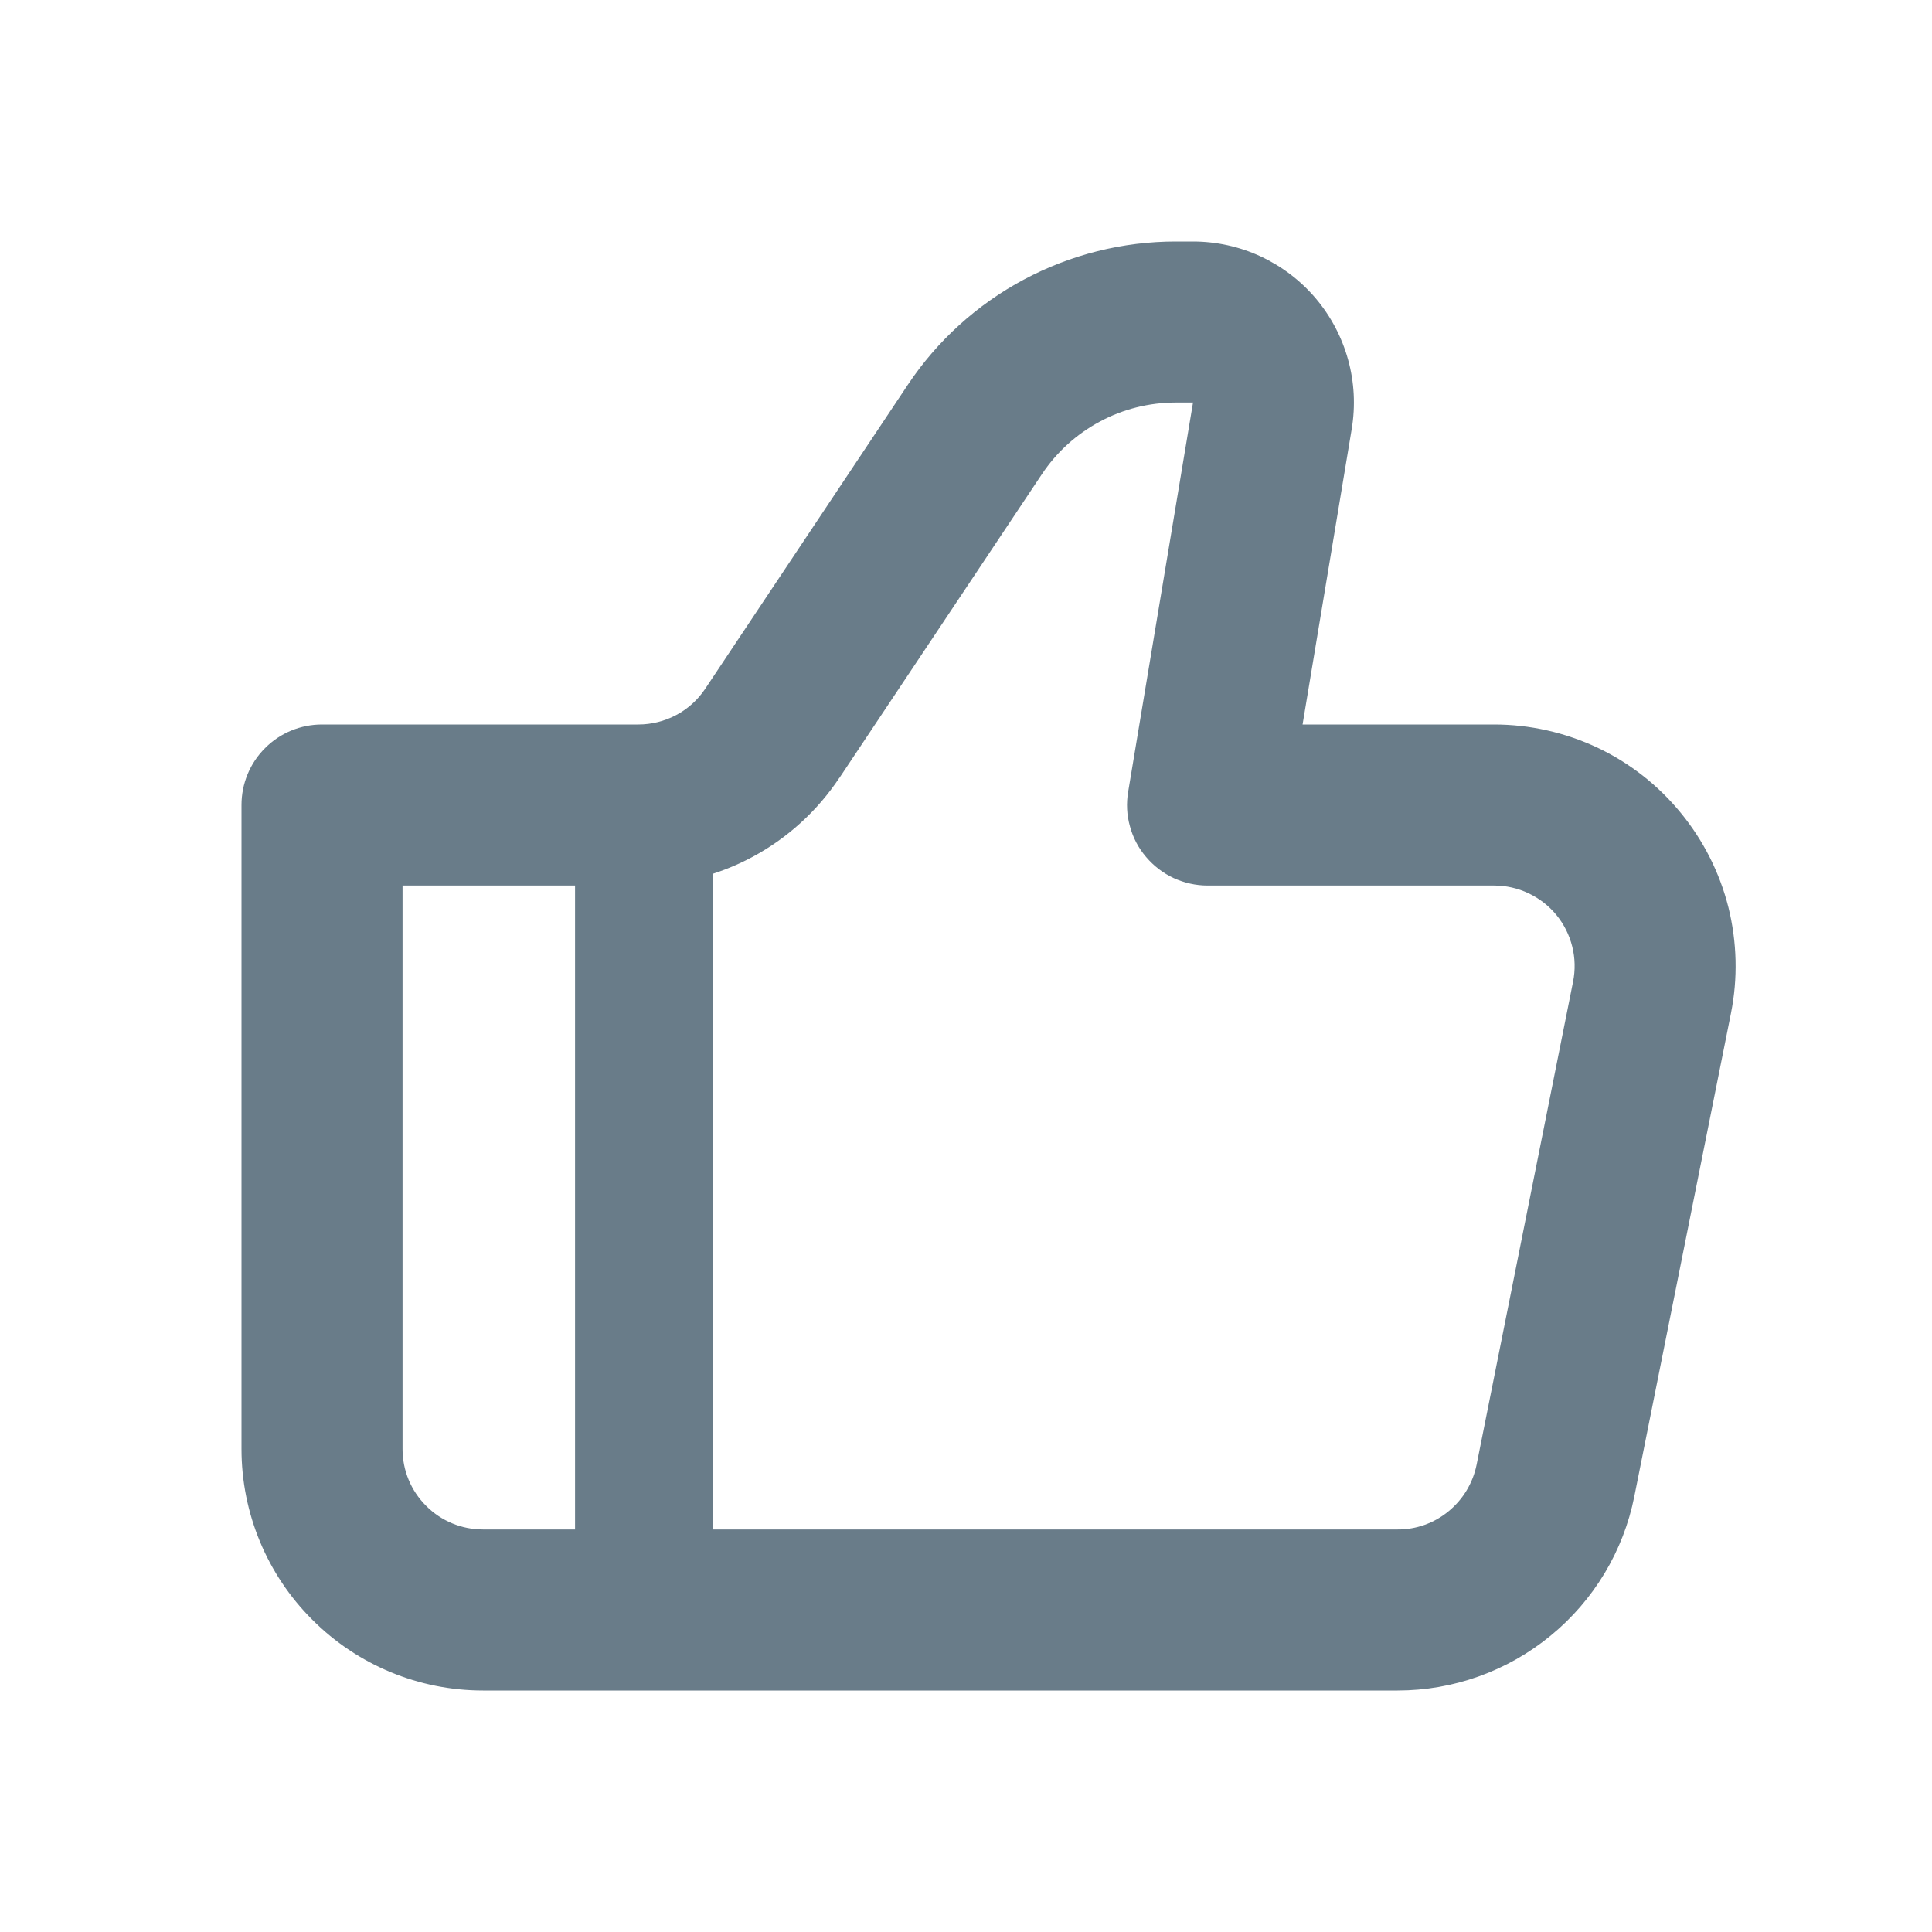
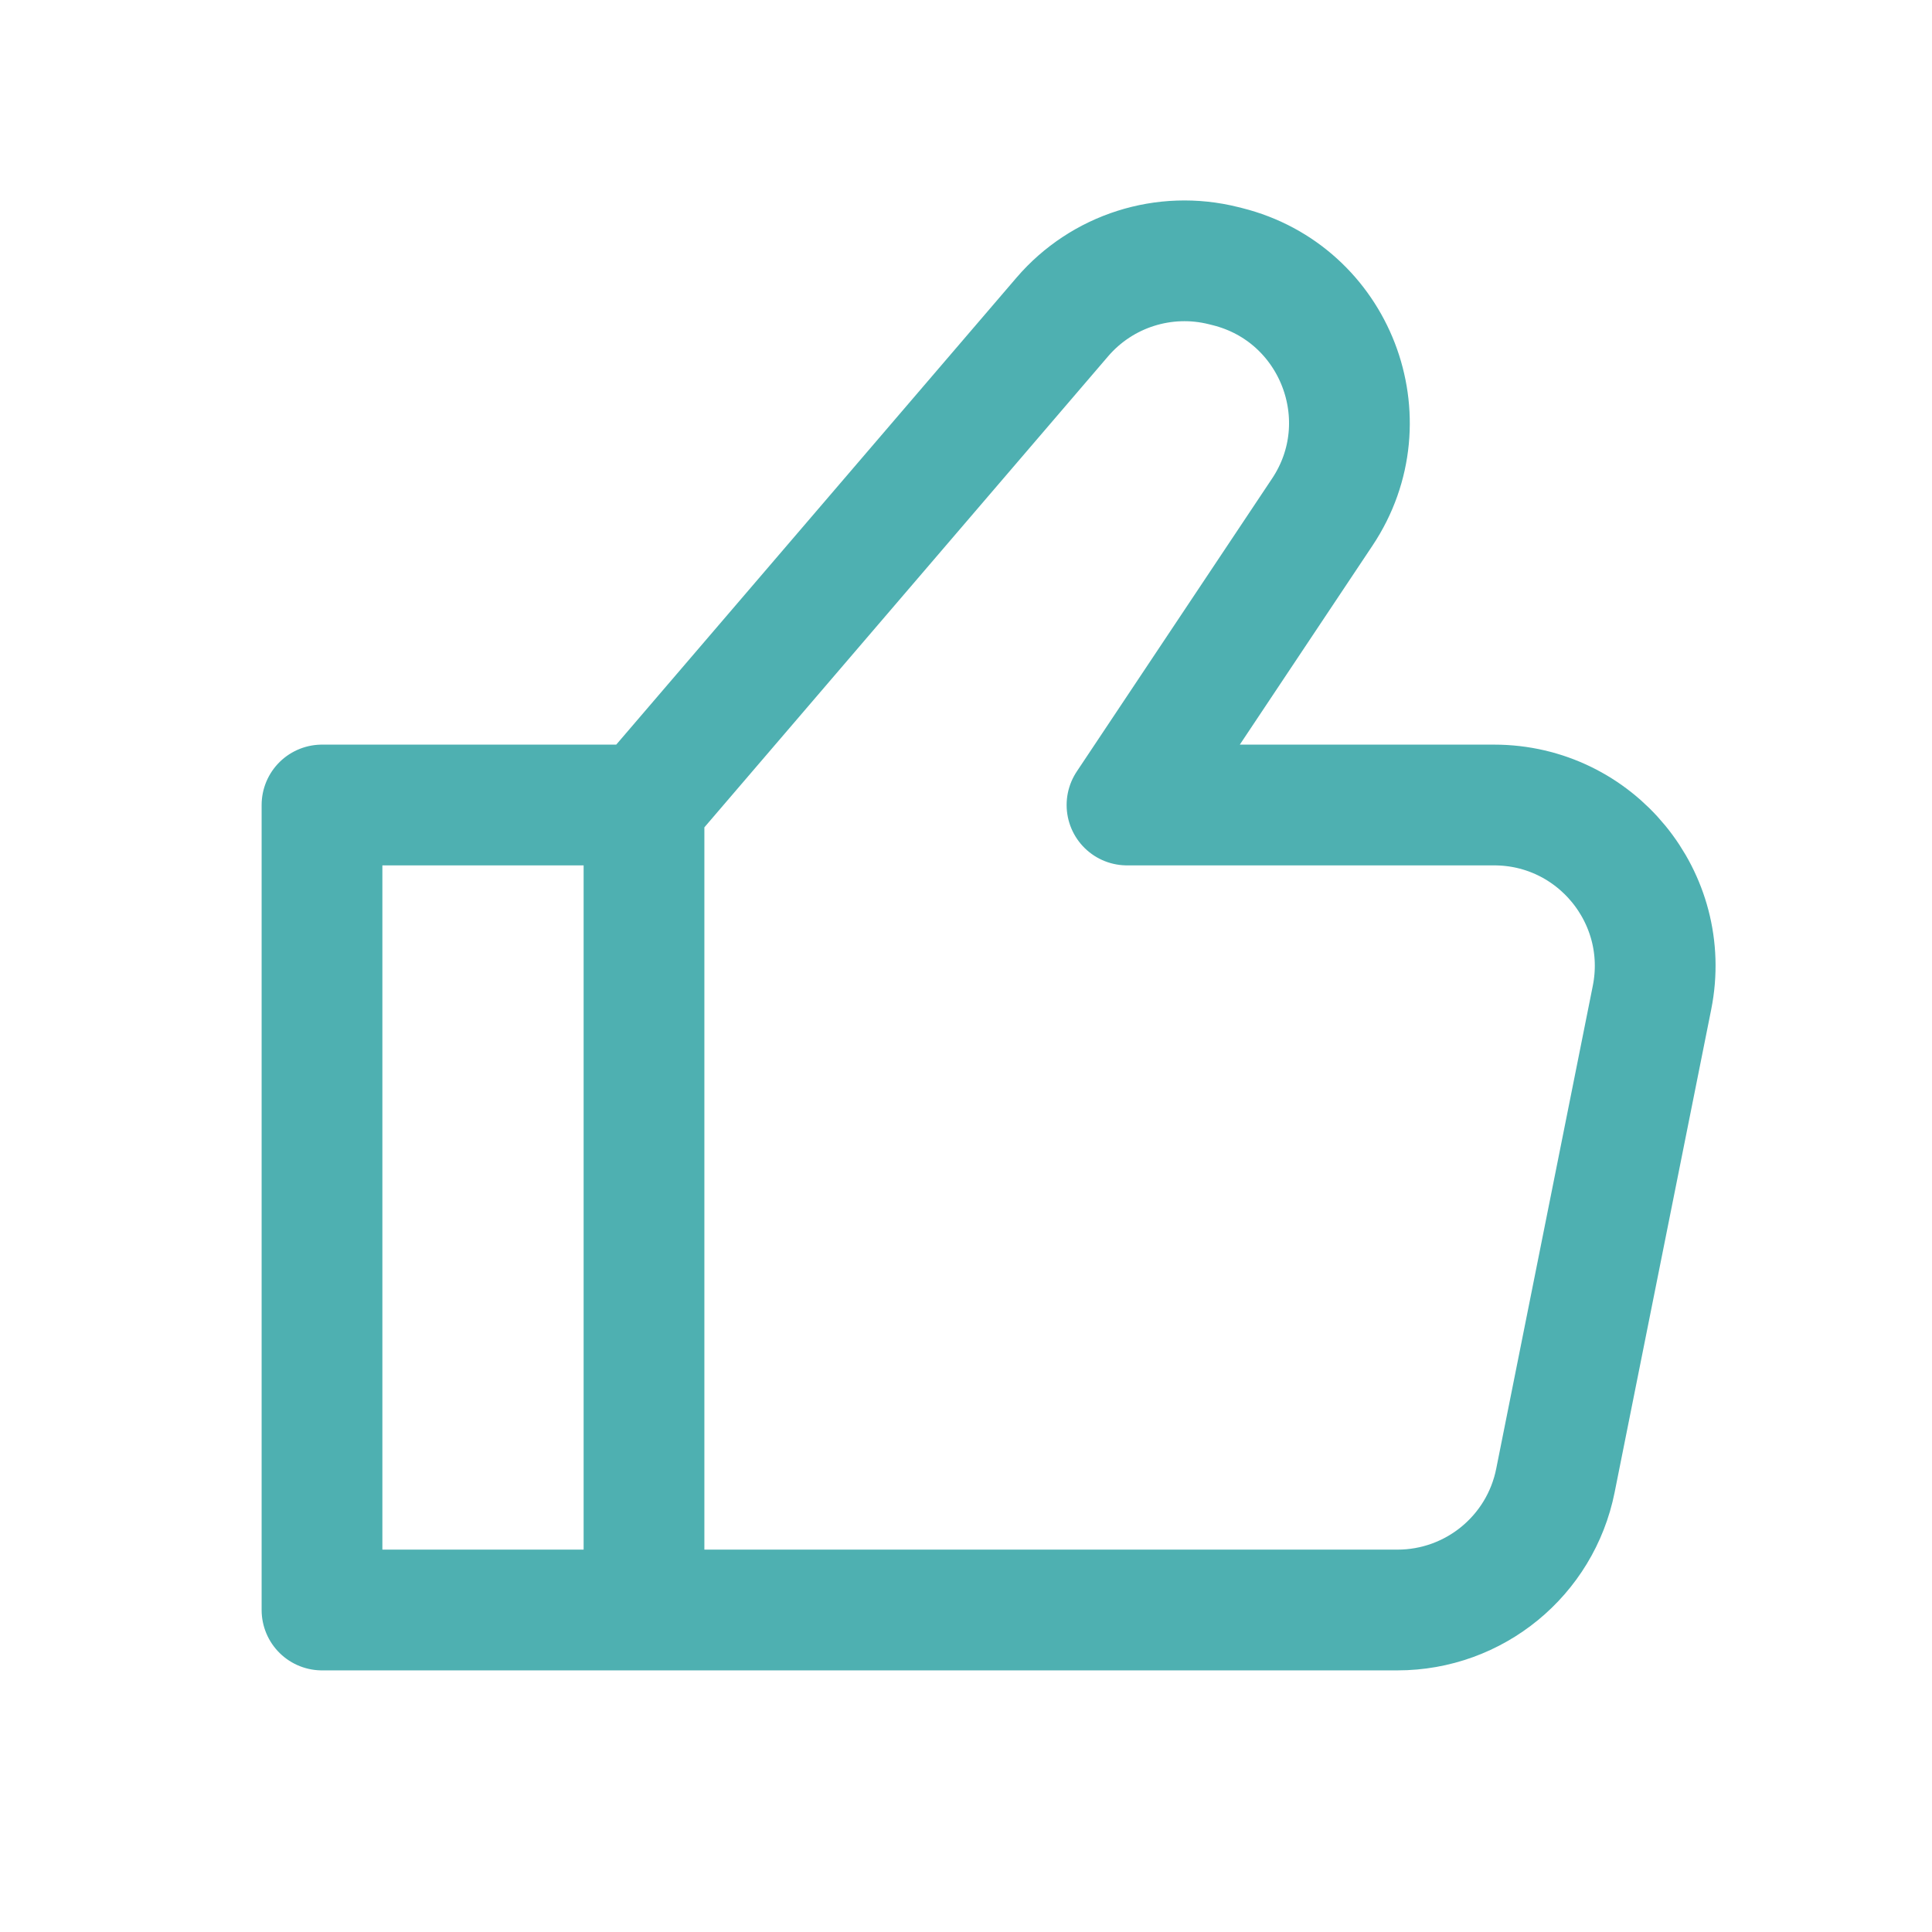
- <svg xmlns="http://www.w3.org/2000/svg" width="14" height="14" viewBox="0 0 14 14" fill="none">
-   <path d="M8.75 5.833L8.175 5.738C8.161 5.821 8.165 5.907 8.188 5.988C8.21 6.07 8.25 6.146 8.305 6.21C8.36 6.275 8.428 6.327 8.505 6.363C8.582 6.398 8.665 6.417 8.75 6.417V5.833ZM2.333 5.833V5.25C2.179 5.25 2.03 5.311 1.921 5.421C1.811 5.53 1.75 5.679 1.75 5.833H2.333ZM3.5 12.25H10.127V11.083H3.5V12.25ZM10.827 5.25H8.75V6.417H10.827V5.25ZM9.326 5.929L9.795 3.109L8.645 2.917L8.175 5.738L9.326 5.929ZM8.645 1.75H8.52V2.917H8.645V1.75ZM6.578 2.789L5.111 4.99L6.082 5.638L7.55 3.436L6.578 2.789ZM4.626 5.25H2.333V6.417H4.626V5.25ZM1.75 5.833V10.5H2.917V5.833H1.75ZM11.843 10.843L12.543 7.343L11.399 7.114L10.7 10.614L11.843 10.843ZM5.111 4.99C5.058 5.07 4.986 5.136 4.901 5.181C4.816 5.226 4.722 5.25 4.626 5.25V6.417C4.914 6.417 5.198 6.346 5.452 6.21C5.706 6.074 5.922 5.877 6.082 5.637L5.111 4.99V4.99ZM9.795 3.109C9.823 2.941 9.814 2.77 9.769 2.607C9.724 2.444 9.644 2.292 9.535 2.163C9.425 2.033 9.289 1.93 9.135 1.858C8.982 1.787 8.814 1.75 8.645 1.75V2.917L9.795 3.109ZM10.827 6.417C10.913 6.417 10.998 6.436 11.076 6.473C11.154 6.51 11.223 6.563 11.278 6.63C11.333 6.697 11.372 6.775 11.393 6.859C11.414 6.942 11.416 7.03 11.399 7.114L12.543 7.343C12.594 7.089 12.587 6.827 12.525 6.576C12.462 6.325 12.344 6.091 12.18 5.891C12.016 5.69 11.81 5.529 11.576 5.418C11.342 5.308 11.086 5.25 10.827 5.25V6.417H10.827ZM10.127 12.25C10.531 12.25 10.923 12.11 11.236 11.853C11.549 11.597 11.764 11.24 11.843 10.843L10.7 10.614C10.673 10.747 10.601 10.866 10.497 10.951C10.393 11.037 10.262 11.084 10.127 11.083V12.25ZM8.52 1.75C8.136 1.75 7.758 1.845 7.419 2.026C7.08 2.207 6.791 2.469 6.578 2.789L7.55 3.436C7.656 3.277 7.8 3.146 7.97 3.055C8.139 2.964 8.328 2.917 8.52 2.917V1.75ZM3.5 11.083C3.345 11.083 3.197 11.022 3.088 10.912C2.978 10.803 2.917 10.655 2.917 10.5H1.75C1.75 10.964 1.934 11.409 2.263 11.737C2.591 12.066 3.036 12.25 3.5 12.25V11.083Z" fill="#697C89" />
-   <path d="M4.667 5.833V11.667" stroke="#697C89" />
+ <svg xmlns="http://www.w3.org/2000/svg" width="800px" height="800px" viewBox="0 0 24 24" fill="none">
+   <g id="SVGRepo_bgCarrier" stroke-width="0" />
+   <g id="SVGRepo_tracerCarrier" stroke-linecap="round" stroke-linejoin="round" />
+   <g id="SVGRepo_iconCarrier">
+     <path d="M8 10V20M8 10L4 10V20L8 20M8 10L13.196 3.938C13.689 3.363 14.464 3.116 15.199 3.3L15.247 3.312C16.588 3.647 17.193 5.211 16.426 6.361L14 10H18.56C19.823 10 20.769 11.155 20.522 12.392L19.322 18.392C19.135 19.327 18.314 20 17.36 20L8 20" stroke="#4eb0b1" stroke-width="1.5" stroke-linecap="round" stroke-linejoin="round" />
+   </g>
</svg>
